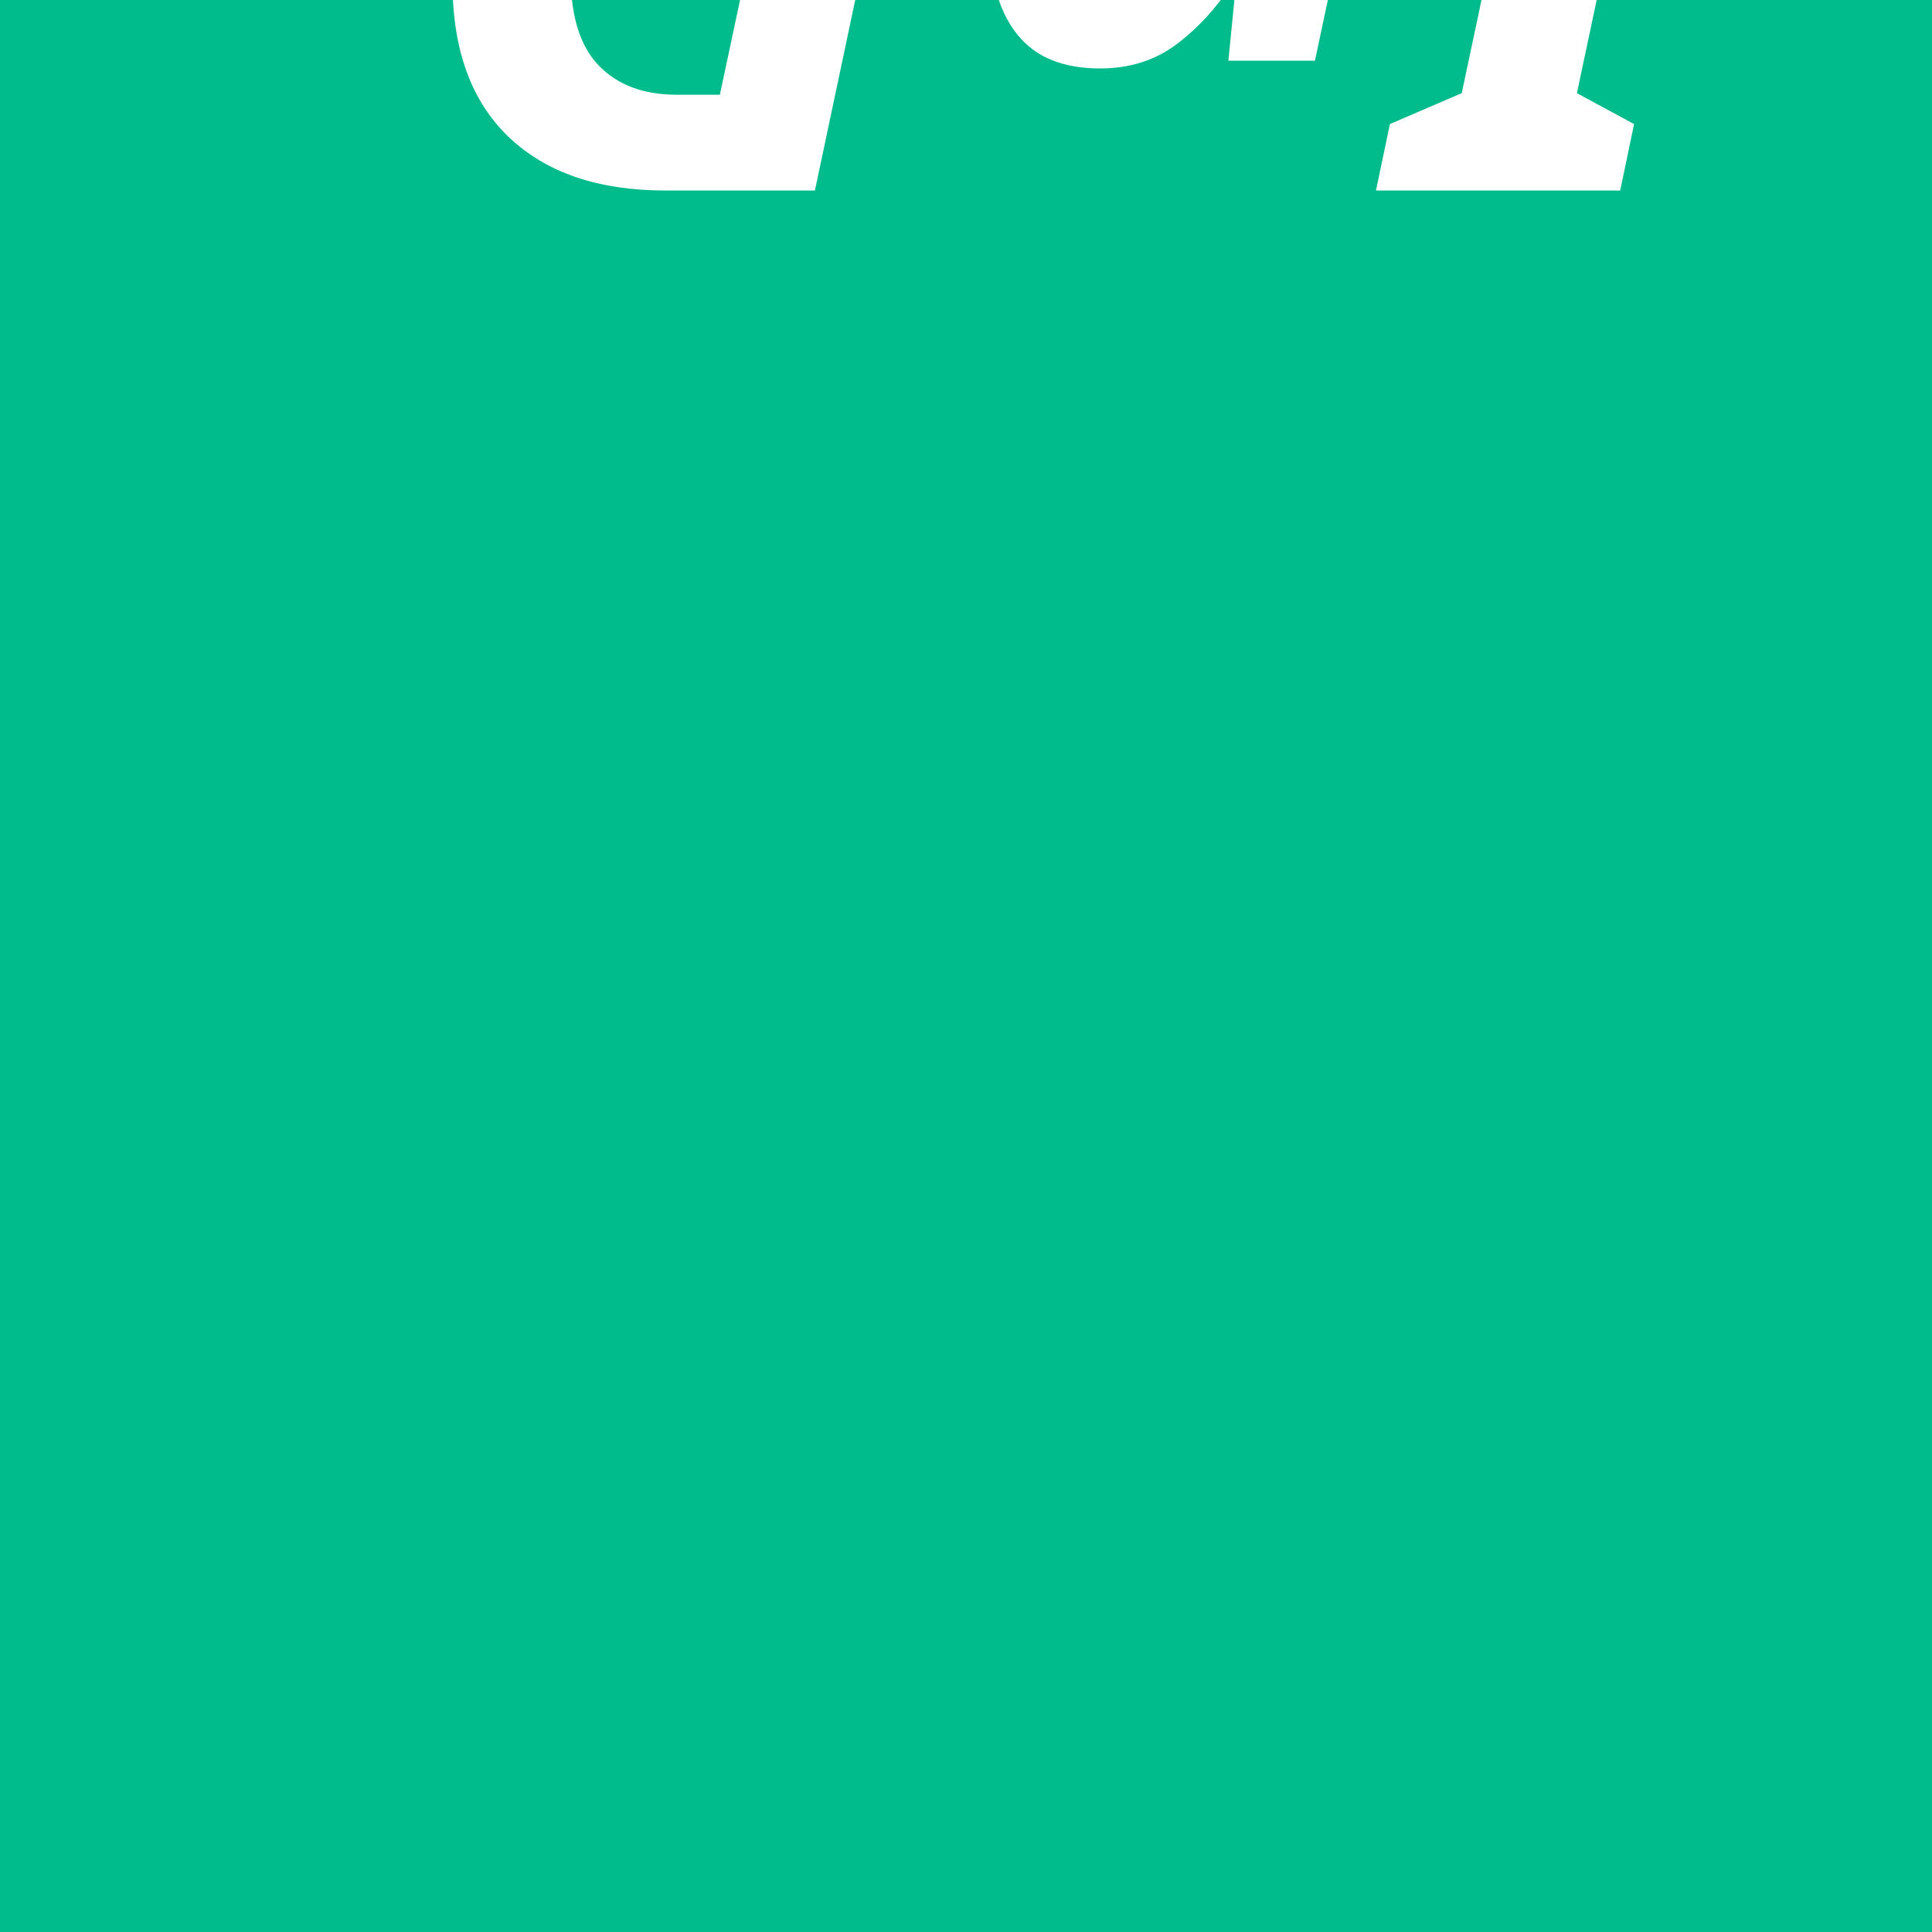
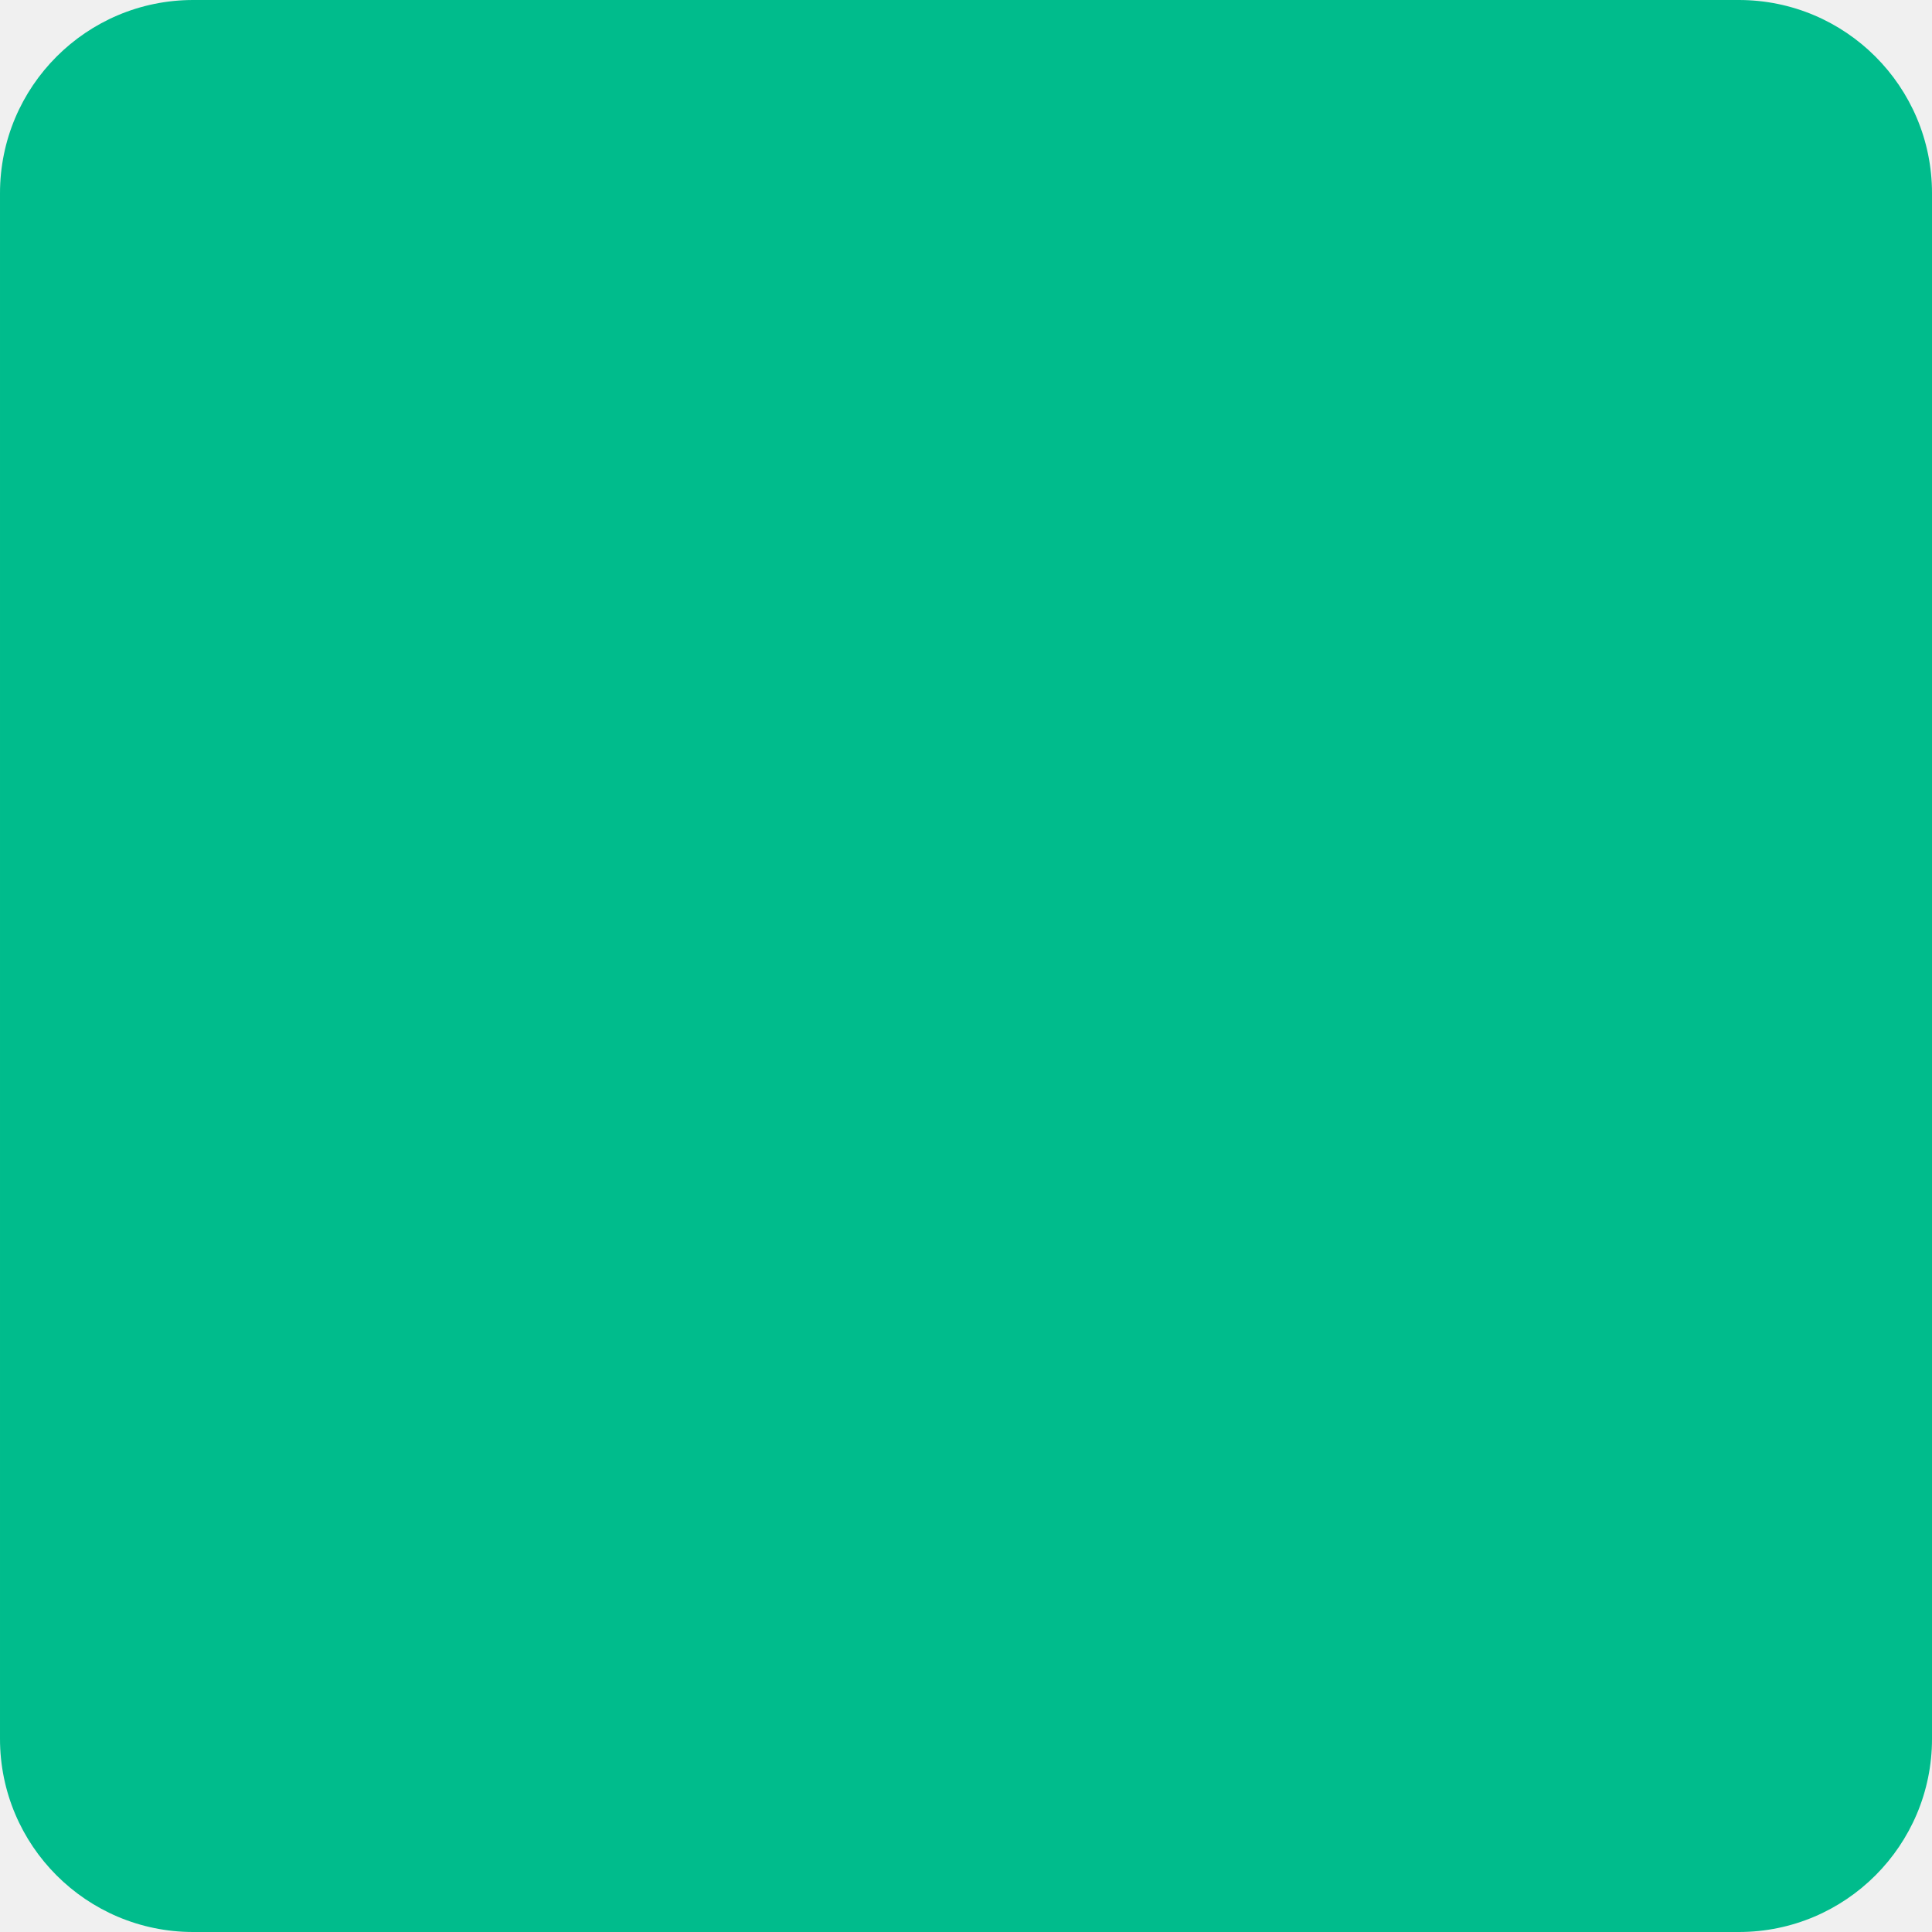
- <svg xmlns="http://www.w3.org/2000/svg" width="952.5mm" height="952.5mm" viewBox="0 0 952.5 952.5" version="1.1" id="svg5">
+ <svg xmlns="http://www.w3.org/2000/svg" width="95.25mm" height="95.25mm" viewBox="0 0 95.25 95.25" version="1.1" id="svg5">
  <defs id="defs2">
    </defs>
  <g id="layer1" transform="translate(-33.97881,-52.85593)">
-     <rect style="fill:#00bc8c;stroke-width:1.587;fill-opacity:1;stroke:none;stroke-opacity:1;stroke-dasharray:none;stroke-linejoin:round" id="rect234" width="952.5" height="952.5" x="33.979" y="52.856" d="m 129.229,52.856 h 762 a 95.25,95.25 45 0 1 95.25,95.25 v 762 a 95.25,95.25 135 0 1 -95.25,95.25 h -762 A 95.25,95.25 45 0 1 33.979,910.106 v -762 a 95.25,95.25 135 0 1 95.25,-95.25 z" />
-     <text xml:space="preserve" style="font-style:italic;font-variant:normal;font-weight:bold;font-stretch:normal;font-size:381px;font-family:sans-serif;-inkscape-font-specification:'sans-serif, Bold Italic';font-variant-ligatures:normal;font-variant-caps:normal;font-variant-numeric:normal;font-variant-east-asian:normal;writing-mode:vertical-lr;direction:rtl;fill:#ffffff;fill-opacity:1;stroke-width:0.265" x="-541.508" y="879.23" id="text2404" transform="rotate(-90)">
-       <tspan id="tspan1379" x="-541.508" y="879.23">InD</tspan>
+     <path style="fill:#00bc8c;fill-opacity:1;stroke:none;stroke-width:1.587;stroke-linejoin:round;stroke-dasharray:none;stroke-opacity:1" id="rect234" width="95.25" height="95.25" x="33.979" y="52.856" d="m 43.504,52.856 h 76.2 a 9.525,9.525 45 0 1 9.525,9.525 v 76.2 a 9.525,9.525 135 0 1 -9.525,9.525 H 43.504 a 9.525,9.525 45 0 1 -9.525,-9.525 v -76.2 a 9.525,9.525 135 0 1 9.525,-9.525 z" />
+     <text xml:space="preserve" style="font-style:italic;font-variant:normal;font-weight:bold;font-stretch:normal;font-size:84.667px;font-family:sans-serif;-inkscape-font-specification:'sans-serif, Bold Italic';font-variant-ligatures:normal;font-variant-caps:normal;font-variant-numeric:normal;font-variant-east-asian:normal;writing-mode:vertical-lr;direction:rtl;fill:#ffffff;fill-opacity:1;stroke-width:0.265" x="-109.307" y="110.497" id="text2404" transform="rotate(-90)">
+       <tspan id="tspan1379" x="-109.307" y="110.497">C</tspan>
+     </text>
+     <text xml:space="preserve" style="font-style:italic;font-variant:normal;font-weight:bold;font-stretch:normal;font-size:84.351px;font-family:sans-serif;-inkscape-font-specification:'sans-serif, Bold Italic';font-variant-ligatures:normal;font-variant-caps:normal;font-variant-numeric:normal;font-variant-east-asian:normal;writing-mode:vertical-lr;direction:rtl;fill:#ffffff;fill-opacity:1;stroke-width:0.211" x="-88.92" y="124.744" id="text2404-0" transform="matrix(0,-1.25467,0.7970224,0,0,0)">
+       <tspan id="tspan1379-2" x="-88.92" y="124.744" style="stroke-width:0.211">I</tspan>
    </text>
  </g>
</svg>
